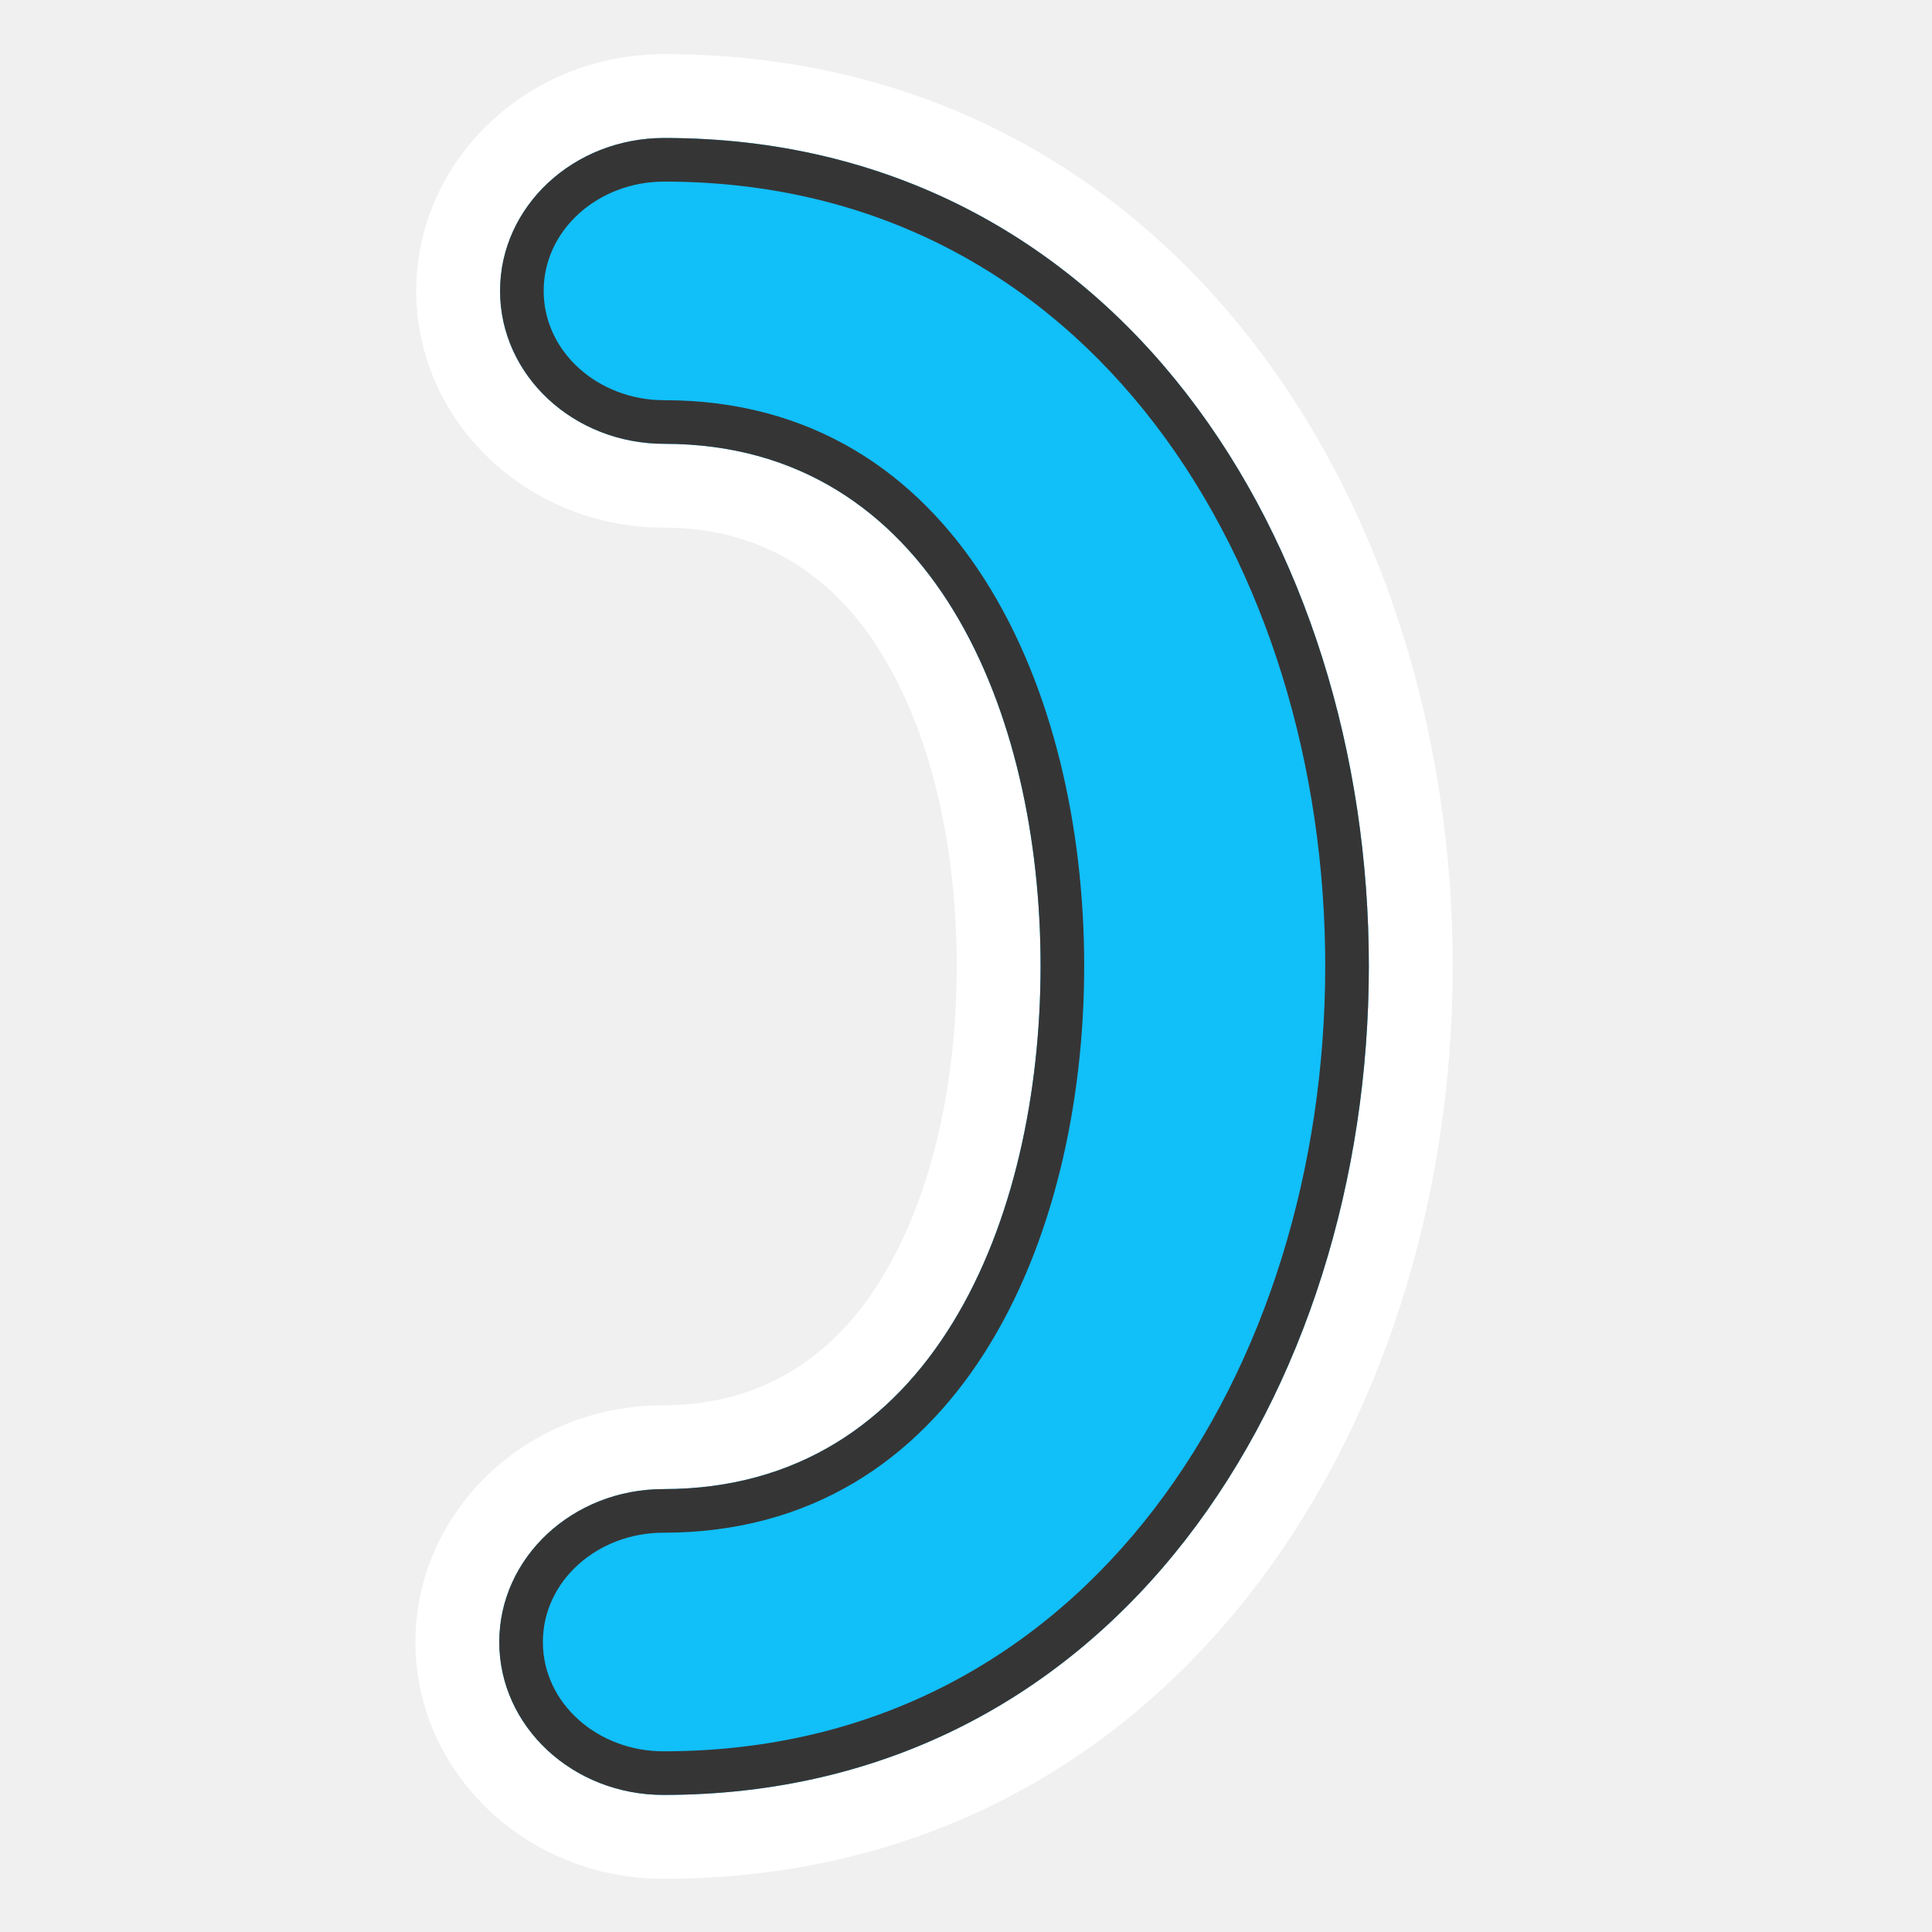
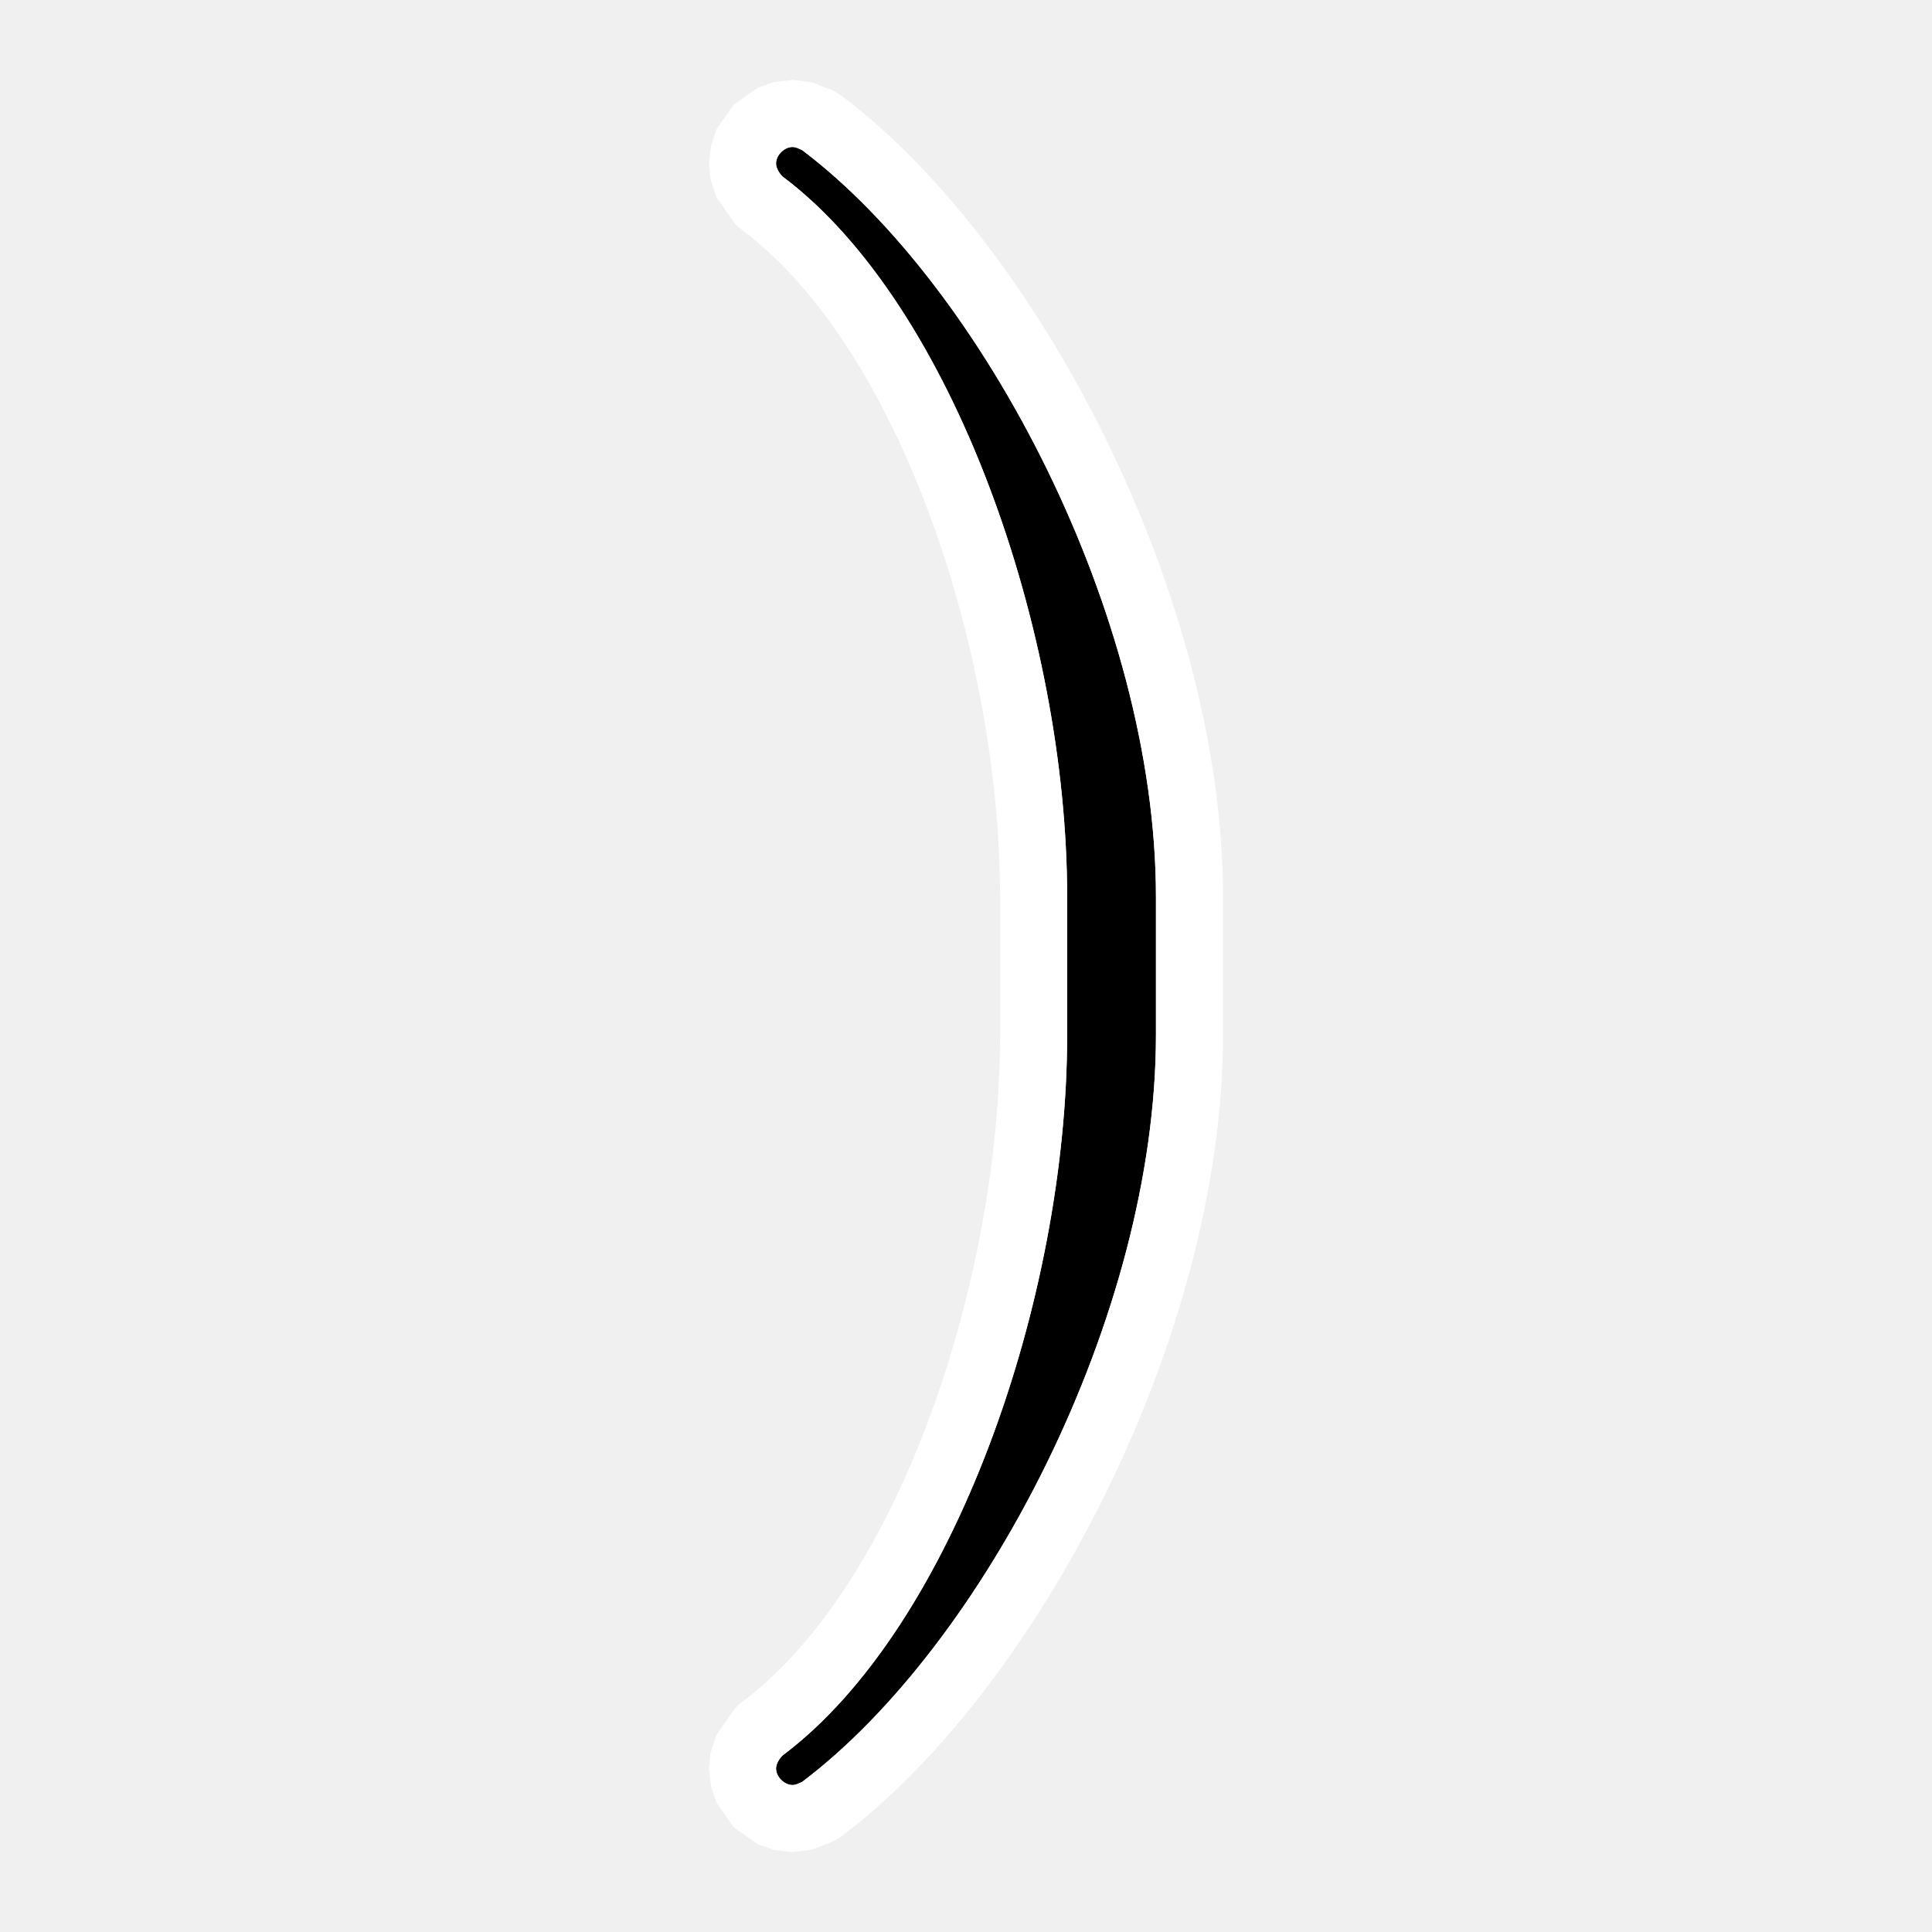
<svg xmlns="http://www.w3.org/2000/svg" width="100%" height="100%" viewBox="0 0 2400 2400" version="1.1" xml:space="preserve" style="fill-rule:evenodd;clip-rule:evenodd;stroke-linejoin:round;stroke-miterlimit:2;">
-   <g transform="matrix(-1.19975,0,0,1.08922,1915.23,-92.4479)">
-     <path d="M908.639,146.617C389.265,146.618 91.933,651.393 92.222,1187.25C92.511,1722.94 390.256,2227.58 909.47,2227.58C1052.92,2227.58 1166.23,2104.76 1166.23,1957.56C1166.23,1810.35 1052.92,1687.54 909.47,1687.54C804.224,1687.54 731.066,1628.45 683.723,1543.14C628.74,1444.06 605.818,1313.05 605.75,1186.94C605.682,1060.9 628.434,929.949 683.272,830.918C730.47,745.684 803.492,686.661 908.639,686.661C1052.09,686.661 1165.4,563.846 1165.4,416.639C1165.4,269.433 1052.09,146.618 908.639,146.617ZM908.639,242.252C1002.49,242.252 1078.58,320.328 1078.58,416.639C1078.58,512.951 1002.49,591.027 908.639,591.027C629.769,591.027 518.771,899.281 518.926,1187C519.081,1474.82 630.501,1783.17 909.47,1783.17C1003.33,1783.17 1079.41,1861.25 1079.41,1957.56C1079.41,2053.87 1003.33,2131.94 909.47,2131.94C441.137,2131.94 179.306,1670.39 179.046,1187.19C178.785,703.893 440.205,242.252 908.639,242.252Z" style="fill:white;" />
-   </g>
-   <g transform="matrix(-1.19975,0,0,1.08922,1915.23,-92.4479)">
-     <path d="M908.639,242.252C1002.49,242.252 1078.58,320.328 1078.58,416.639C1078.58,512.951 1002.49,591.027 908.639,591.027C629.769,591.027 518.771,899.281 518.926,1187C519.081,1474.82 630.501,1783.17 909.47,1783.17C1003.33,1783.17 1079.41,1861.25 1079.41,1957.56C1079.41,2053.87 1003.33,2131.94 909.47,2131.94C441.137,2131.94 179.306,1670.39 179.046,1187.19C178.785,703.893 440.205,242.252 908.639,242.252Z" style="fill:rgb(17,191,249);" />
-     <path d="M908.639,242.252C440.205,242.252 178.785,703.893 179.046,1187.19C179.306,1670.39 441.137,2131.94 909.47,2131.94C1003.33,2131.94 1079.41,2053.87 1079.41,1957.56C1079.41,1861.25 1003.33,1783.17 909.47,1783.17C630.501,1783.17 519.081,1474.82 518.926,1187C518.771,899.281 629.769,591.027 908.639,591.027C1002.49,591.027 1078.58,512.951 1078.58,416.639C1078.58,320.328 1002.49,242.252 908.639,242.252ZM908.639,291.982C976.715,291.982 1033.43,346.781 1033.43,416.639C1033.43,486.497 976.715,541.297 908.639,541.297C603.374,541.297 473.608,872.077 473.778,1187.03C473.948,1502.06 604.136,1832.9 909.47,1832.9C977.546,1832.9 1034.26,1887.7 1034.26,1957.56C1034.26,2027.41 977.546,2082.21 909.47,2082.21C467.581,2082.21 224.44,1643.08 224.194,1187.16C223.948,731.179 466.68,291.982 908.639,291.982Z" style="fill:rgb(54,53,53);" />
+   <g transform="matrix(-1.06358,0,0,1.06358,1907,82.7423)">
+     <path d="M886.593,1987.85C886.593,1982.09 882.752,1976.33 878.91,1972.48C679.14,1822.66 546.6,1438.48 546.6,1131.14L546.6,969.792C546.6,662.454 679.14,278.281 878.91,128.453C882.752,124.611 886.593,118.849 886.593,113.086C886.593,103.482 876.989,93.878 867.385,93.878C863.543,93.878 859.701,95.798 855.86,97.719C644.564,257.151 442.873,641.324 442.873,969.792L442.873,1131.14C442.873,1459.61 644.564,1843.79 855.86,2003.22C859.701,2005.14 863.543,2007.06 867.385,2007.06C876.989,2007.06 886.593,1997.46 886.593,1987.85Z" style="fill-rule:nonzero;" />
+     <path d="M964.945,1987.85L963.174,1969.88L956.427,1948.86L934.313,1917.08C931.691,1914.46 928.887,1912.03 925.921,1909.8C741.563,1771.54 624.952,1414.77 624.952,1131.14L624.952,969.792C624.952,686.165 741.563,329.403 925.921,191.134C928.887,188.91 931.691,186.478 934.313,183.856L956.427,152.073L963.174,131.059L964.945,113.086L962.383,91.355L955.944,72.899L935.994,44.477L907.572,24.527L889.116,18.088L867.385,15.526L844.567,18.422L820.82,27.639C816.547,29.775 812.48,32.298 808.667,35.175C582.073,206.15 364.522,617.542 364.522,969.792L364.522,1131.14C364.522,1483.39 582.073,1894.79 808.667,2065.76C812.48,2068.64 816.547,2071.16 820.82,2073.3L844.567,2082.51L867.385,2085.41L889.116,2082.85L907.572,2076.41L935.994,2056.46L955.944,2028.04L962.383,2009.58L964.945,1987.85ZM886.593,1987.85C886.593,1997.46 876.989,2007.06 867.385,2007.06C863.543,2007.06 859.701,2005.14 855.86,2003.22C644.564,1843.79 442.873,1459.61 442.873,1131.14L442.873,969.792C442.873,641.324 644.564,257.151 855.86,97.719C859.701,95.798 863.543,93.878 867.385,93.878C876.989,93.878 886.593,103.482 886.593,113.086C886.593,118.849 882.752,124.611 878.91,128.453C679.14,278.281 546.6,662.454 546.6,969.792L546.6,1131.14C546.6,1438.48 679.14,1822.66 878.91,1972.48C882.752,1976.33 886.593,1982.09 886.593,1987.85Z" style="fill:white;" />
  </g>
</svg>
